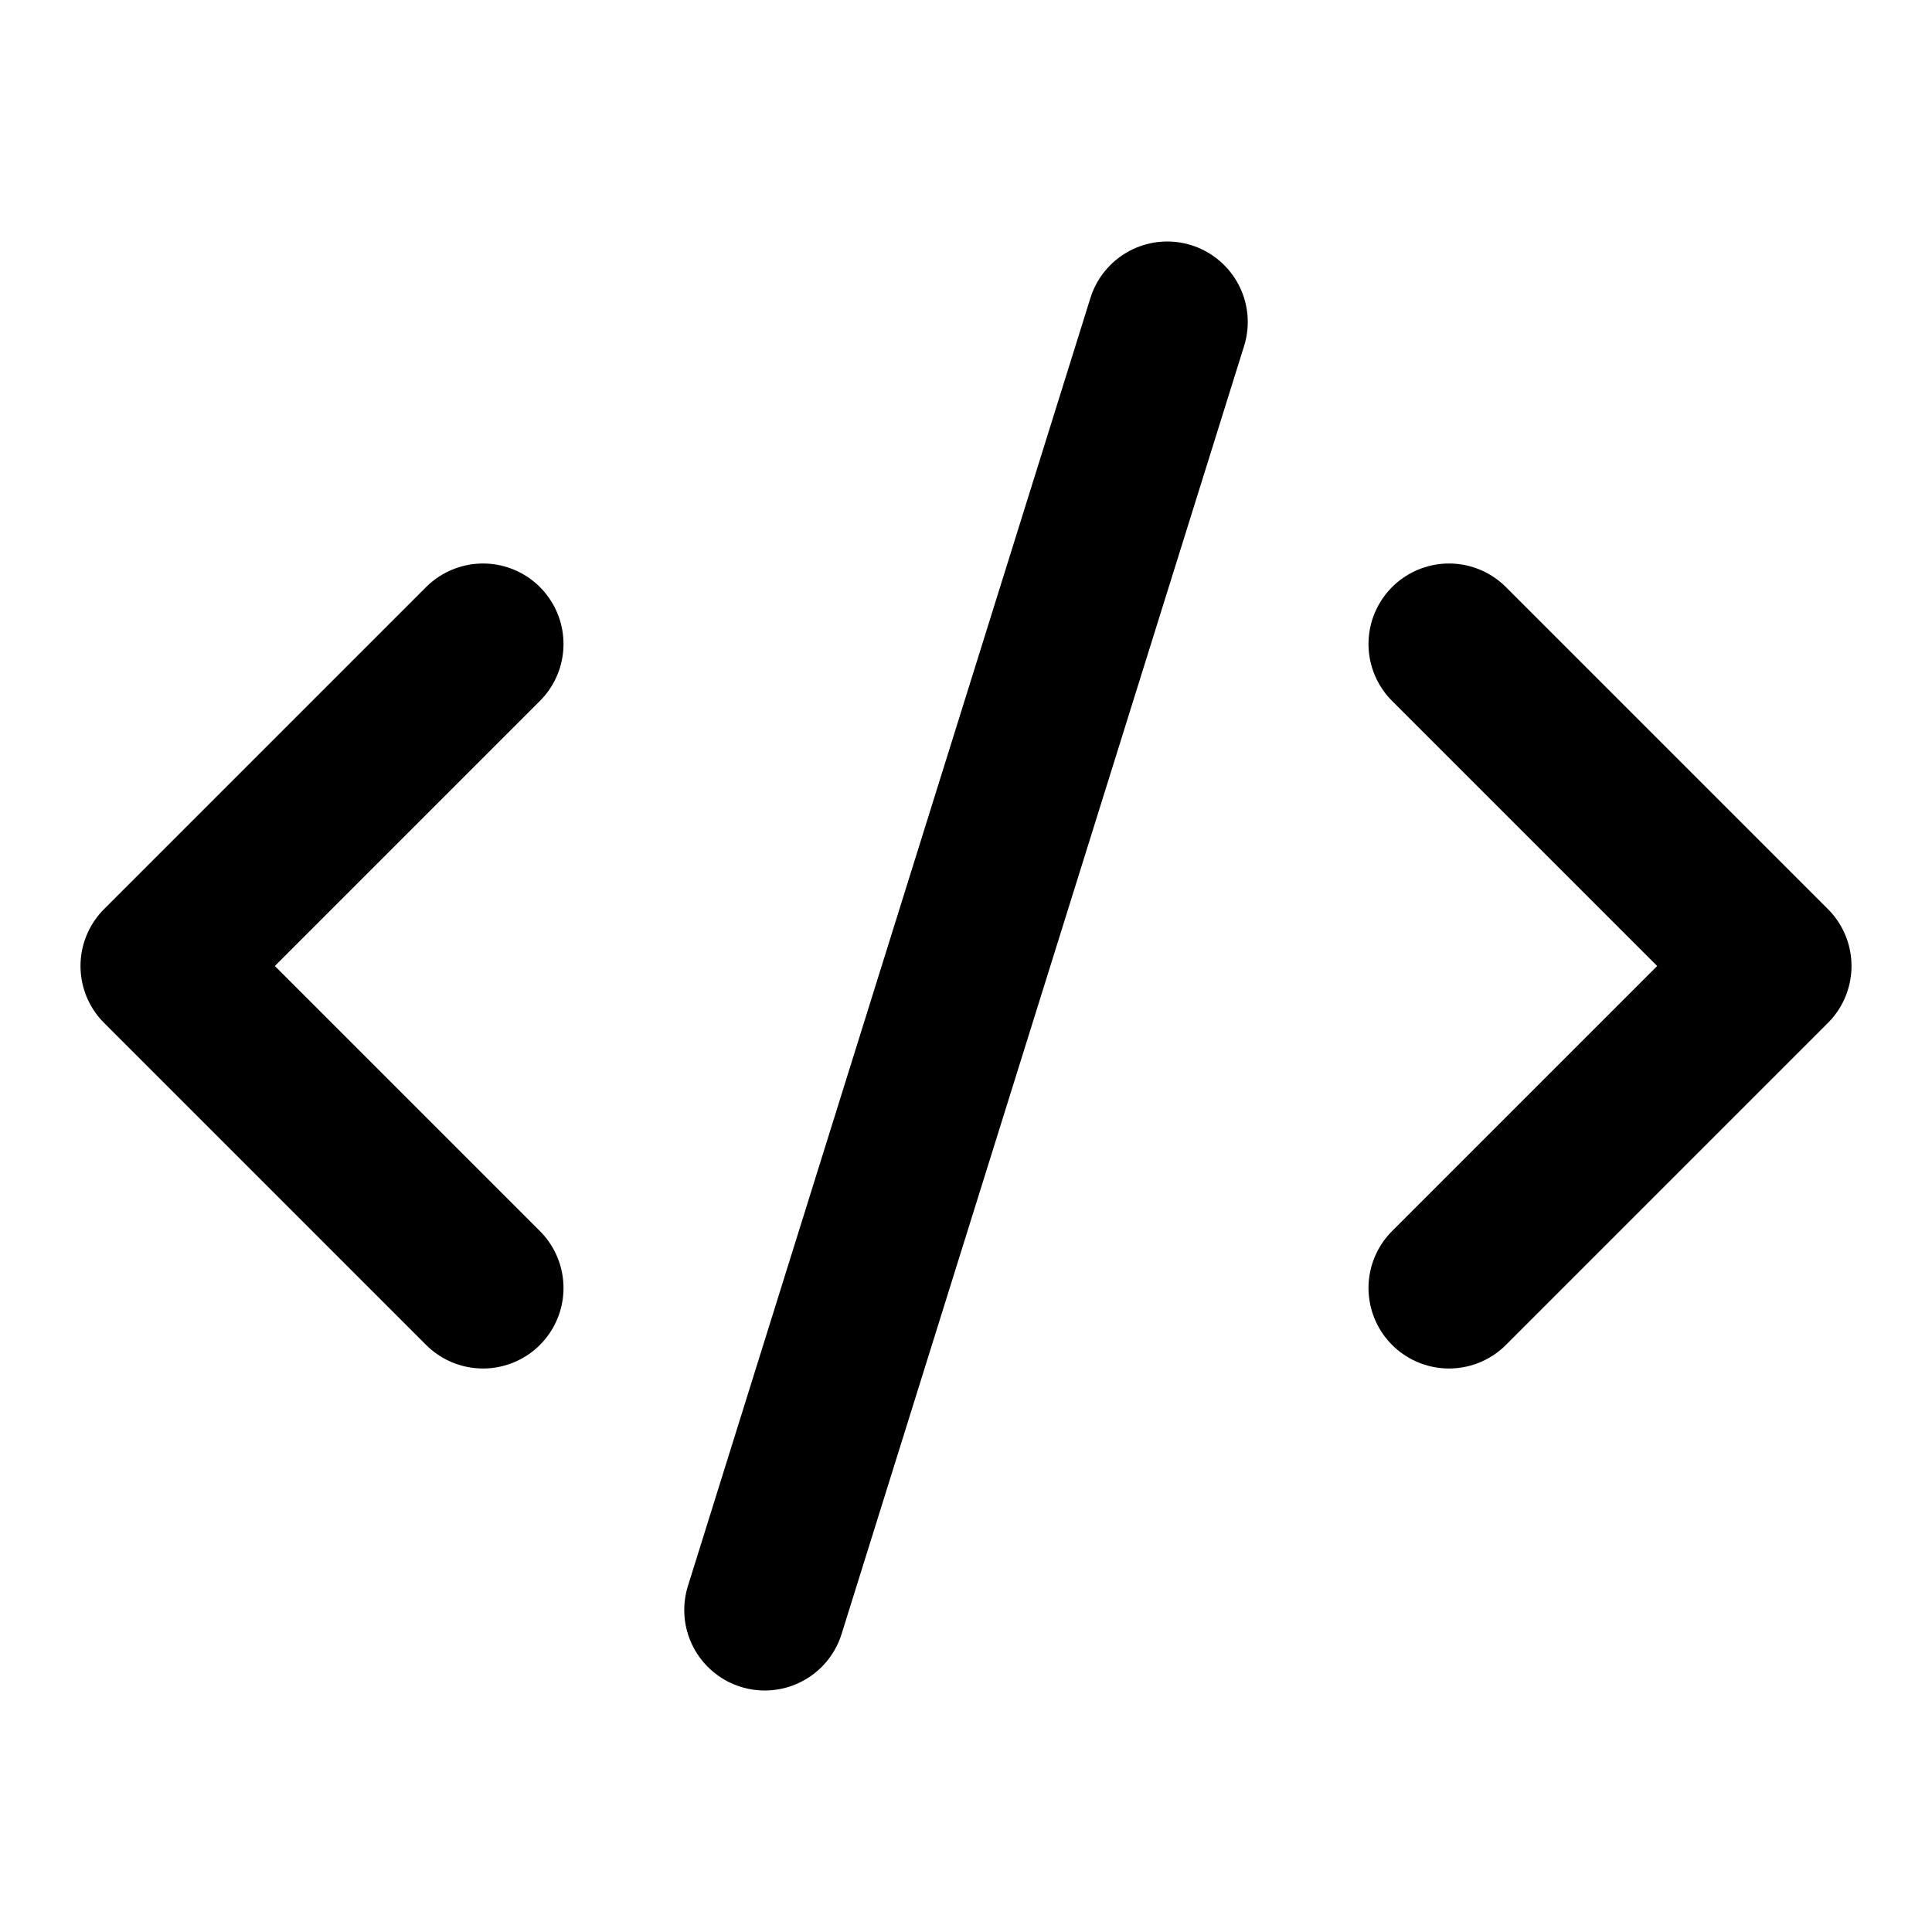
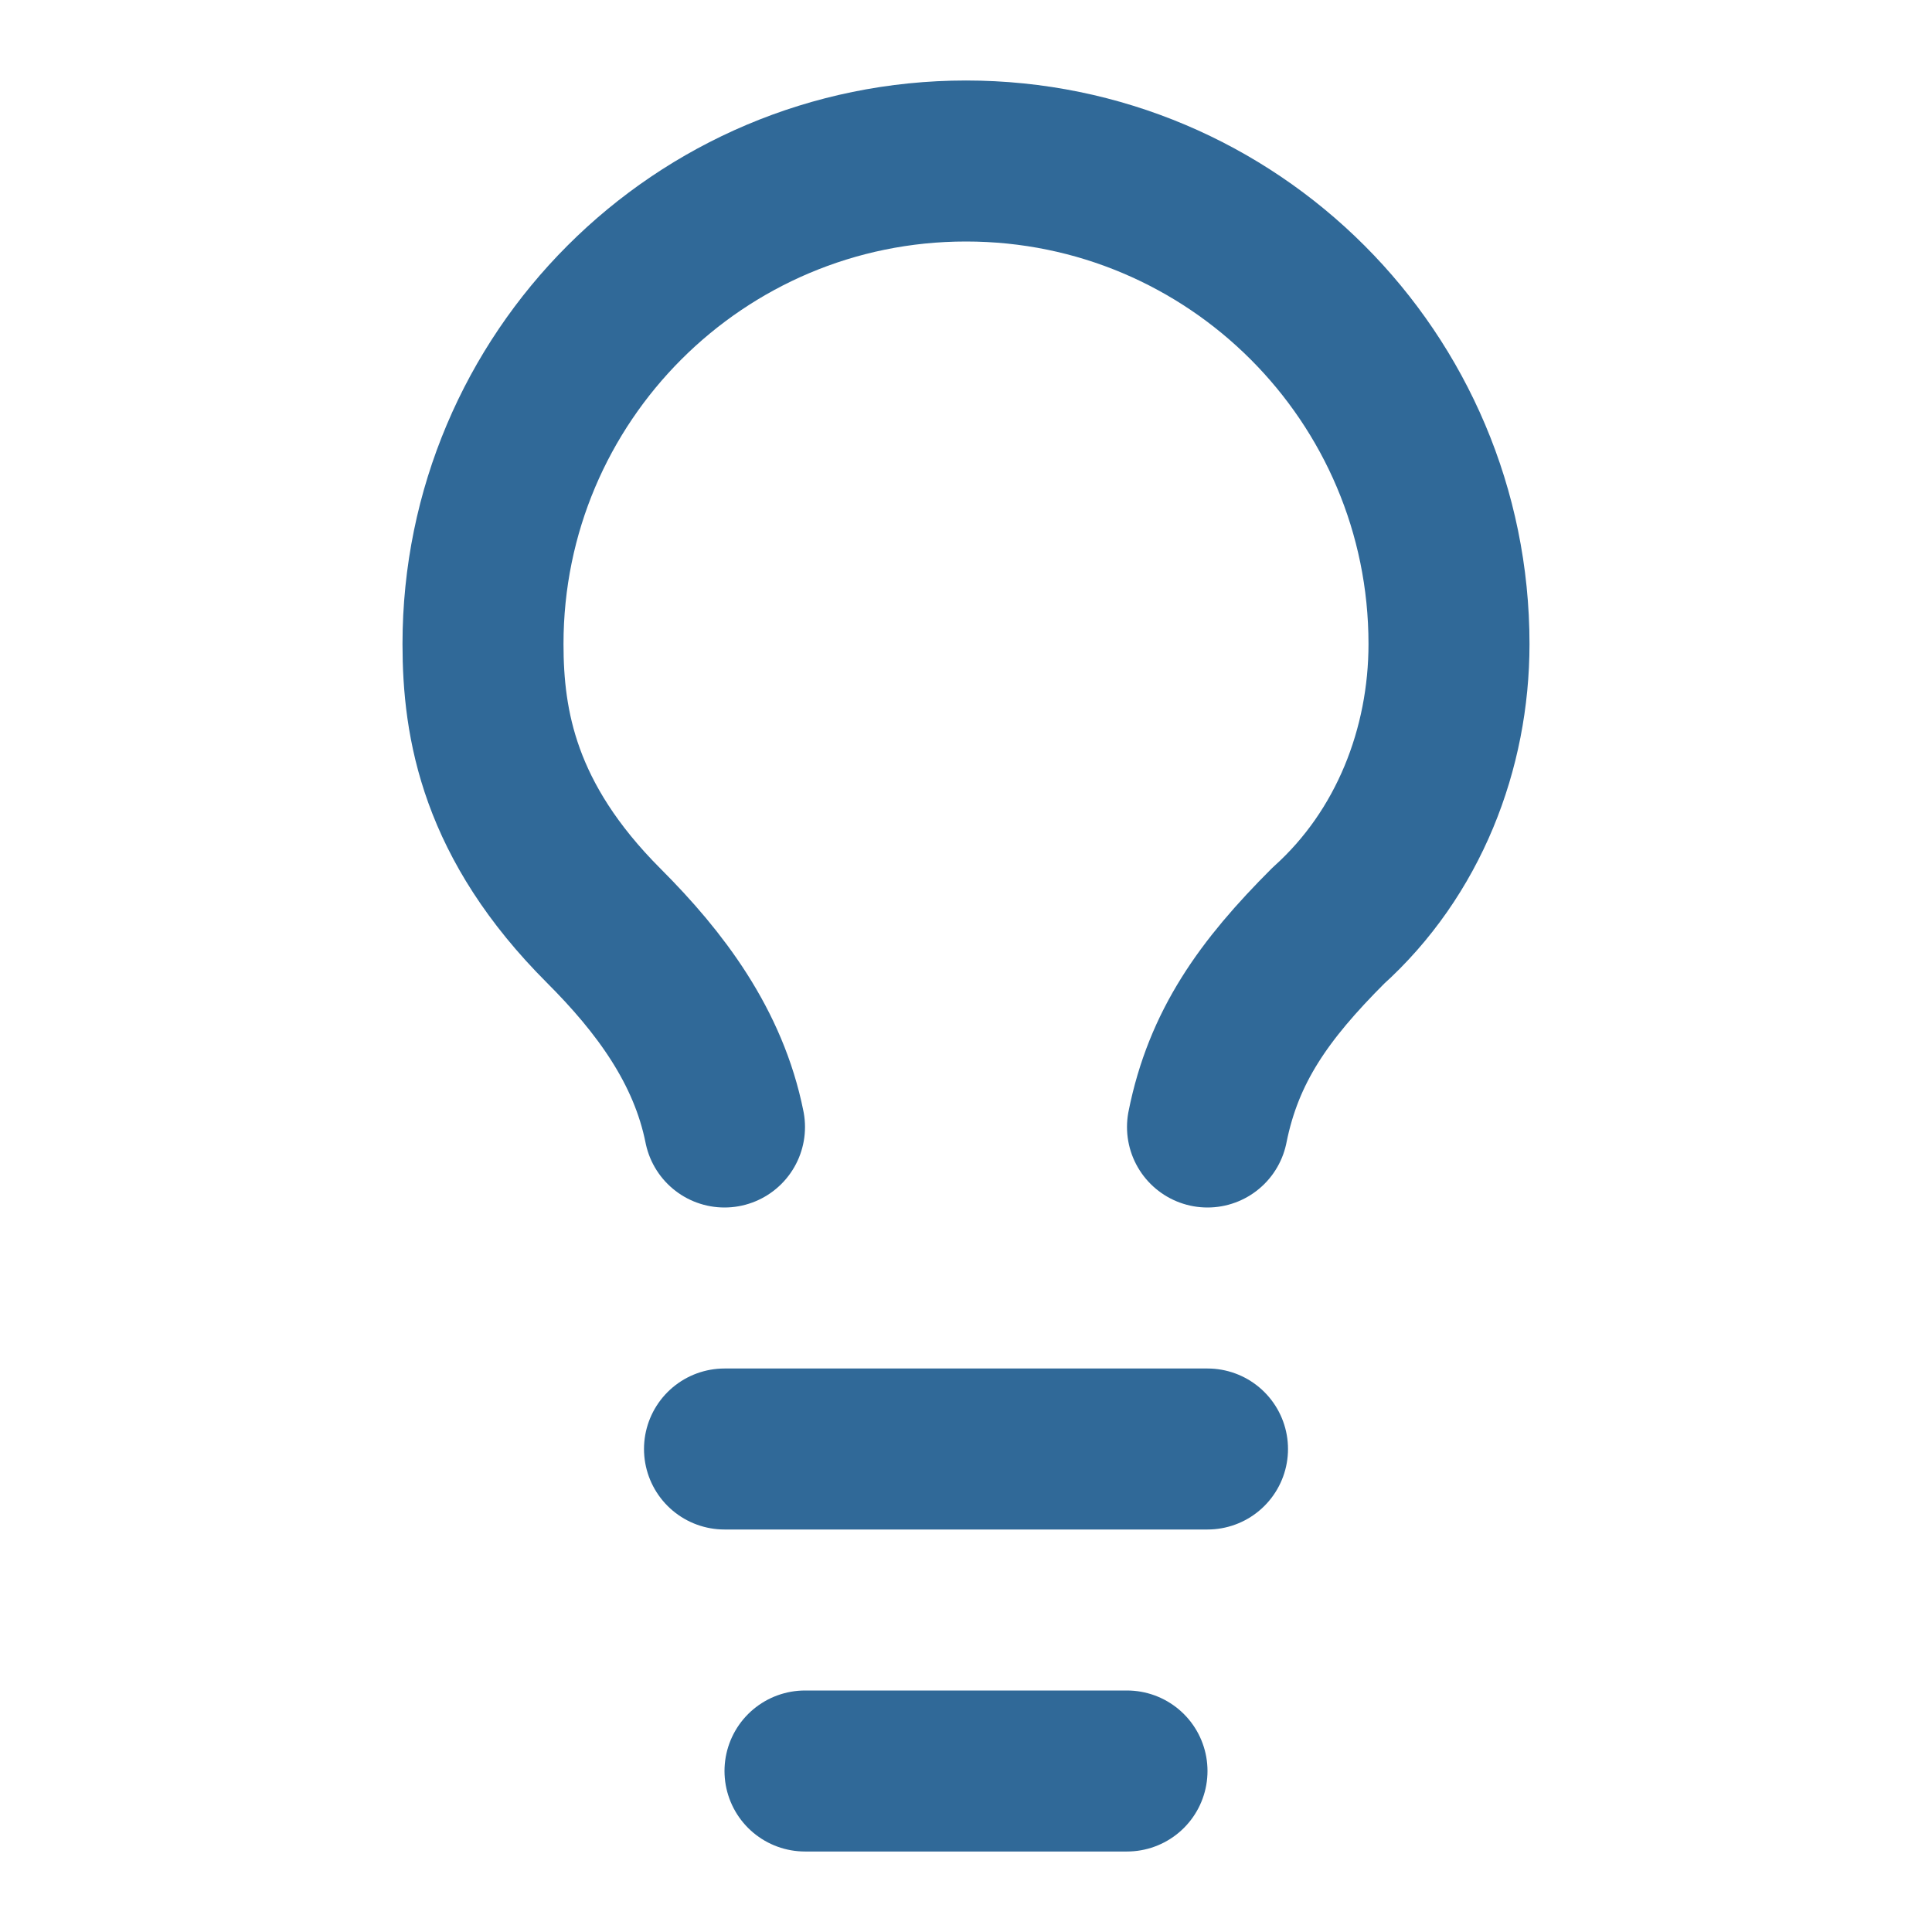
- <svg xmlns="http://www.w3.org/2000/svg" class="lucide lucide-code-2" width="24" height="24" viewBox="0 0 24 24" fill="none" stroke="currentColor" stroke-width="2" stroke-linecap="round" stroke-linejoin="round">
-   <path d="m18 16 4-4-4-4" />
-   <path d="m6 8-4 4 4 4" />
-   <path d="m14.5 4-5 16" />
+ <svg xmlns="http://www.w3.org/2000/svg" class="lucide lucide-lightbulb" width="24" height="24" viewBox="0 0 24 24" fill="none" stroke="#306998" stroke-width="2" stroke-linecap="round" stroke-linejoin="round">
+   <path d="M15 14c.2-1 .7-1.7 1.5-2.5 1-.9 1.5-2.2 1.5-3.5A6 6 0 0 0 6 8c0 1 .2 2.2 1.5 3.5.7.7 1.3 1.5 1.5 2.5" />
+   <path d="M9 18h6" />
+   <path d="M10 22h4" />
</svg>
